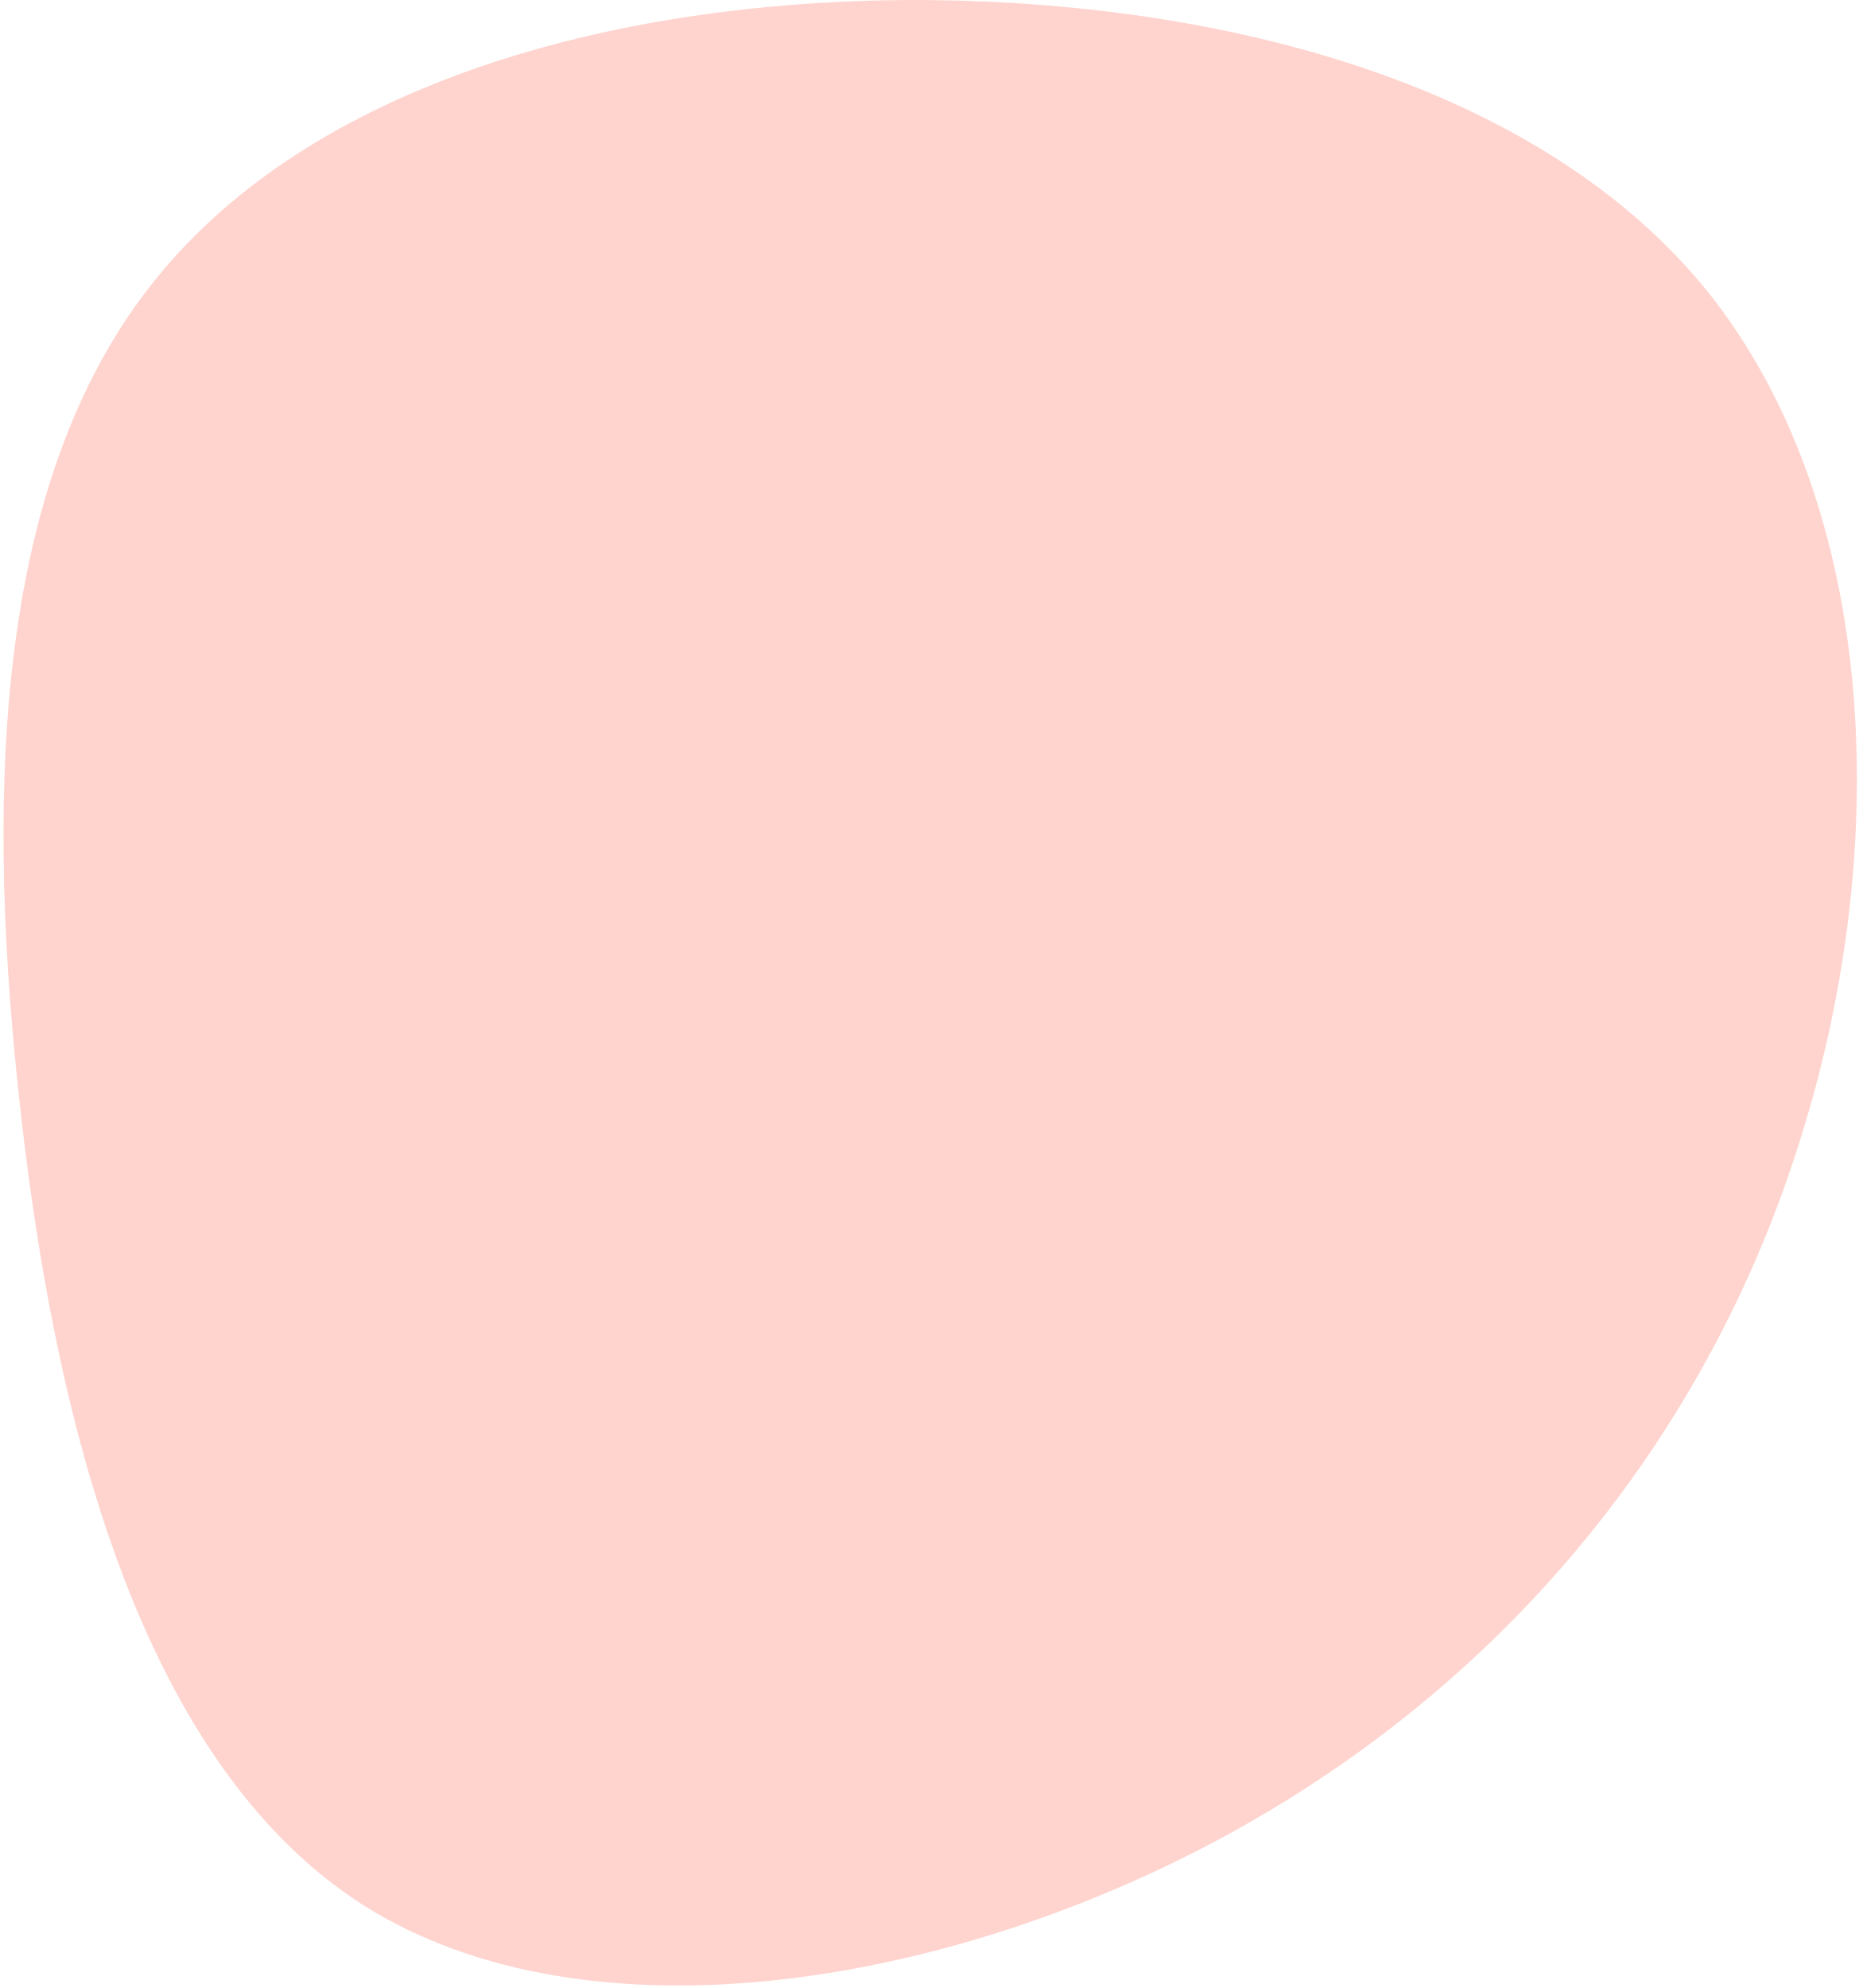
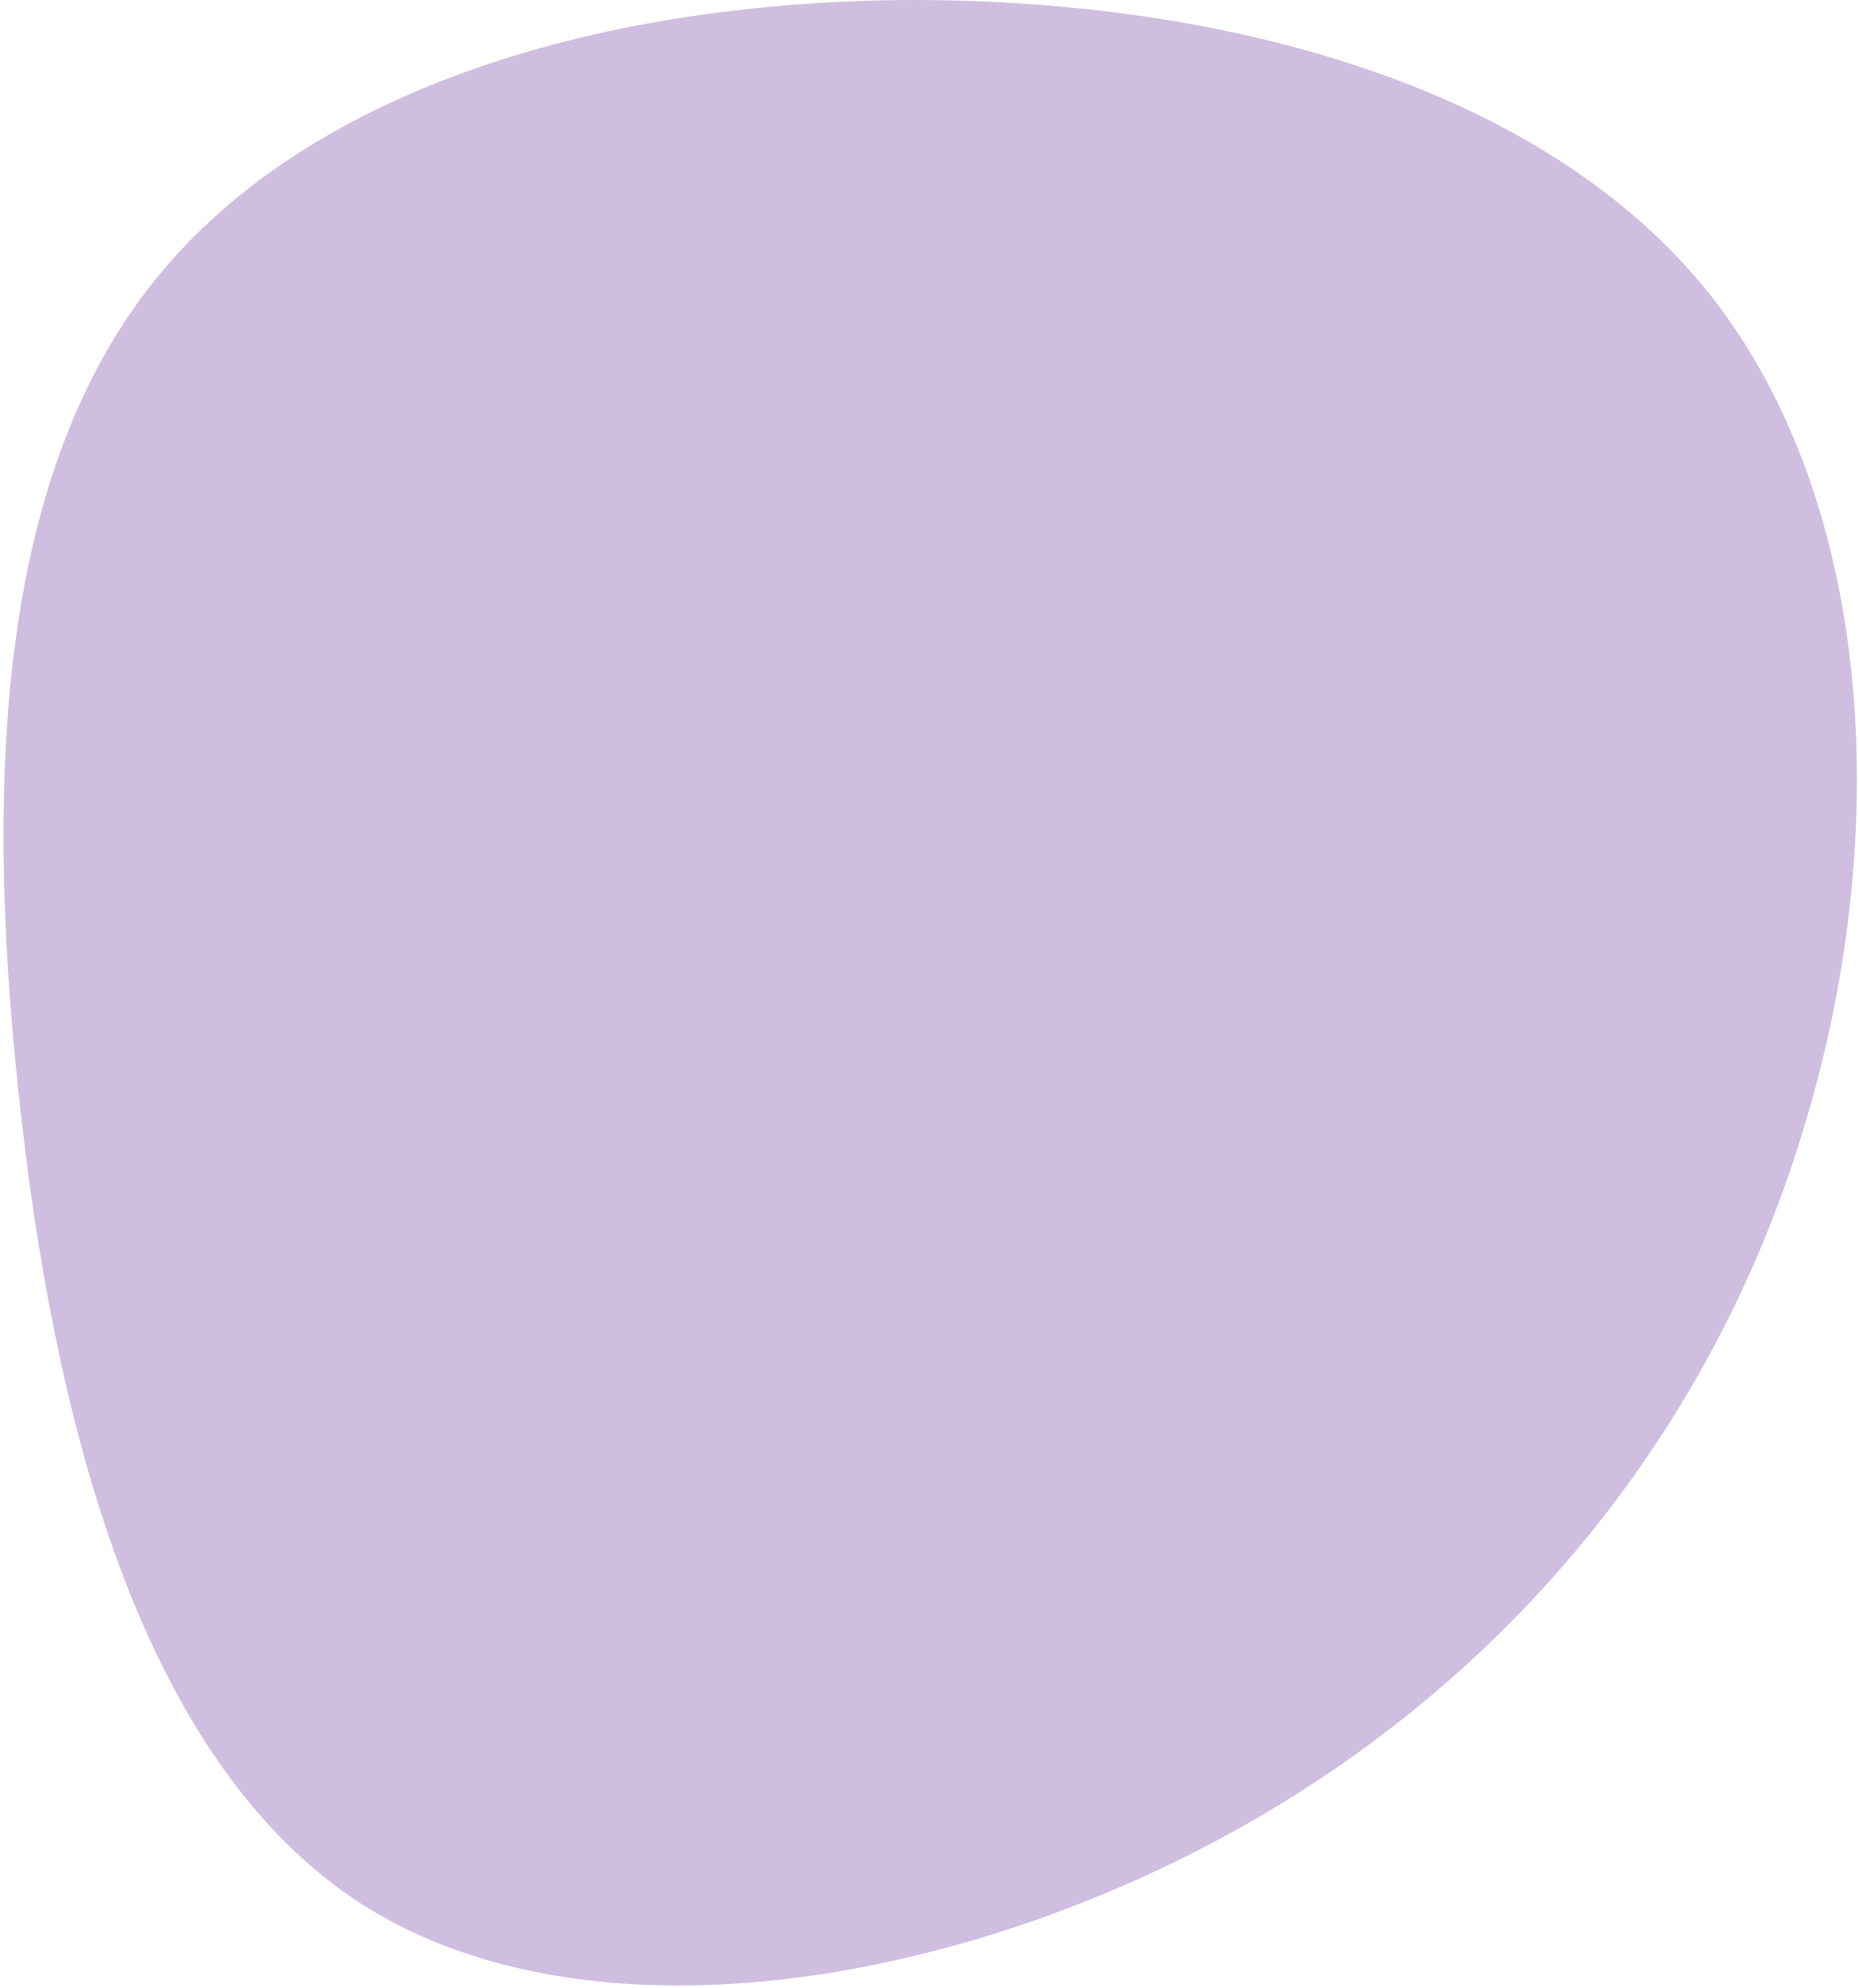
<svg xmlns="http://www.w3.org/2000/svg" width="459" height="491" viewBox="0 0 459 491" fill="none">
-   <path d="M304.32 452.526C235.082 490.701 145.401 505.671 89.759 470.553C34.206 435.103 13.022 349.654 4.574 269.744C-3.963 190.165 0.235 116.126 38.474 68.935C76.802 21.414 149.679 0.168 225.796 0C301.493 0.074 380.607 20.563 422.153 72.468C463.611 124.704 467.59 208.026 445.016 280.332C422.685 353.059 373.559 414.35 304.32 452.526Z" fill="#FE705A" fill-opacity="0.3" />
+   <path d="M304.32 452.526C235.082 490.701 145.401 505.671 89.759 470.553C34.206 435.103 13.022 349.654 4.574 269.744C-3.963 190.165 0.235 116.126 38.474 68.935C76.802 21.414 149.679 0.168 225.796 0C301.493 0.074 380.607 20.563 422.153 72.468C463.611 124.704 467.59 208.026 445.016 280.332C422.685 353.059 373.559 414.35 304.32 452.526Z" fill="#5e2796" fill-opacity="0.3" />
</svg>
